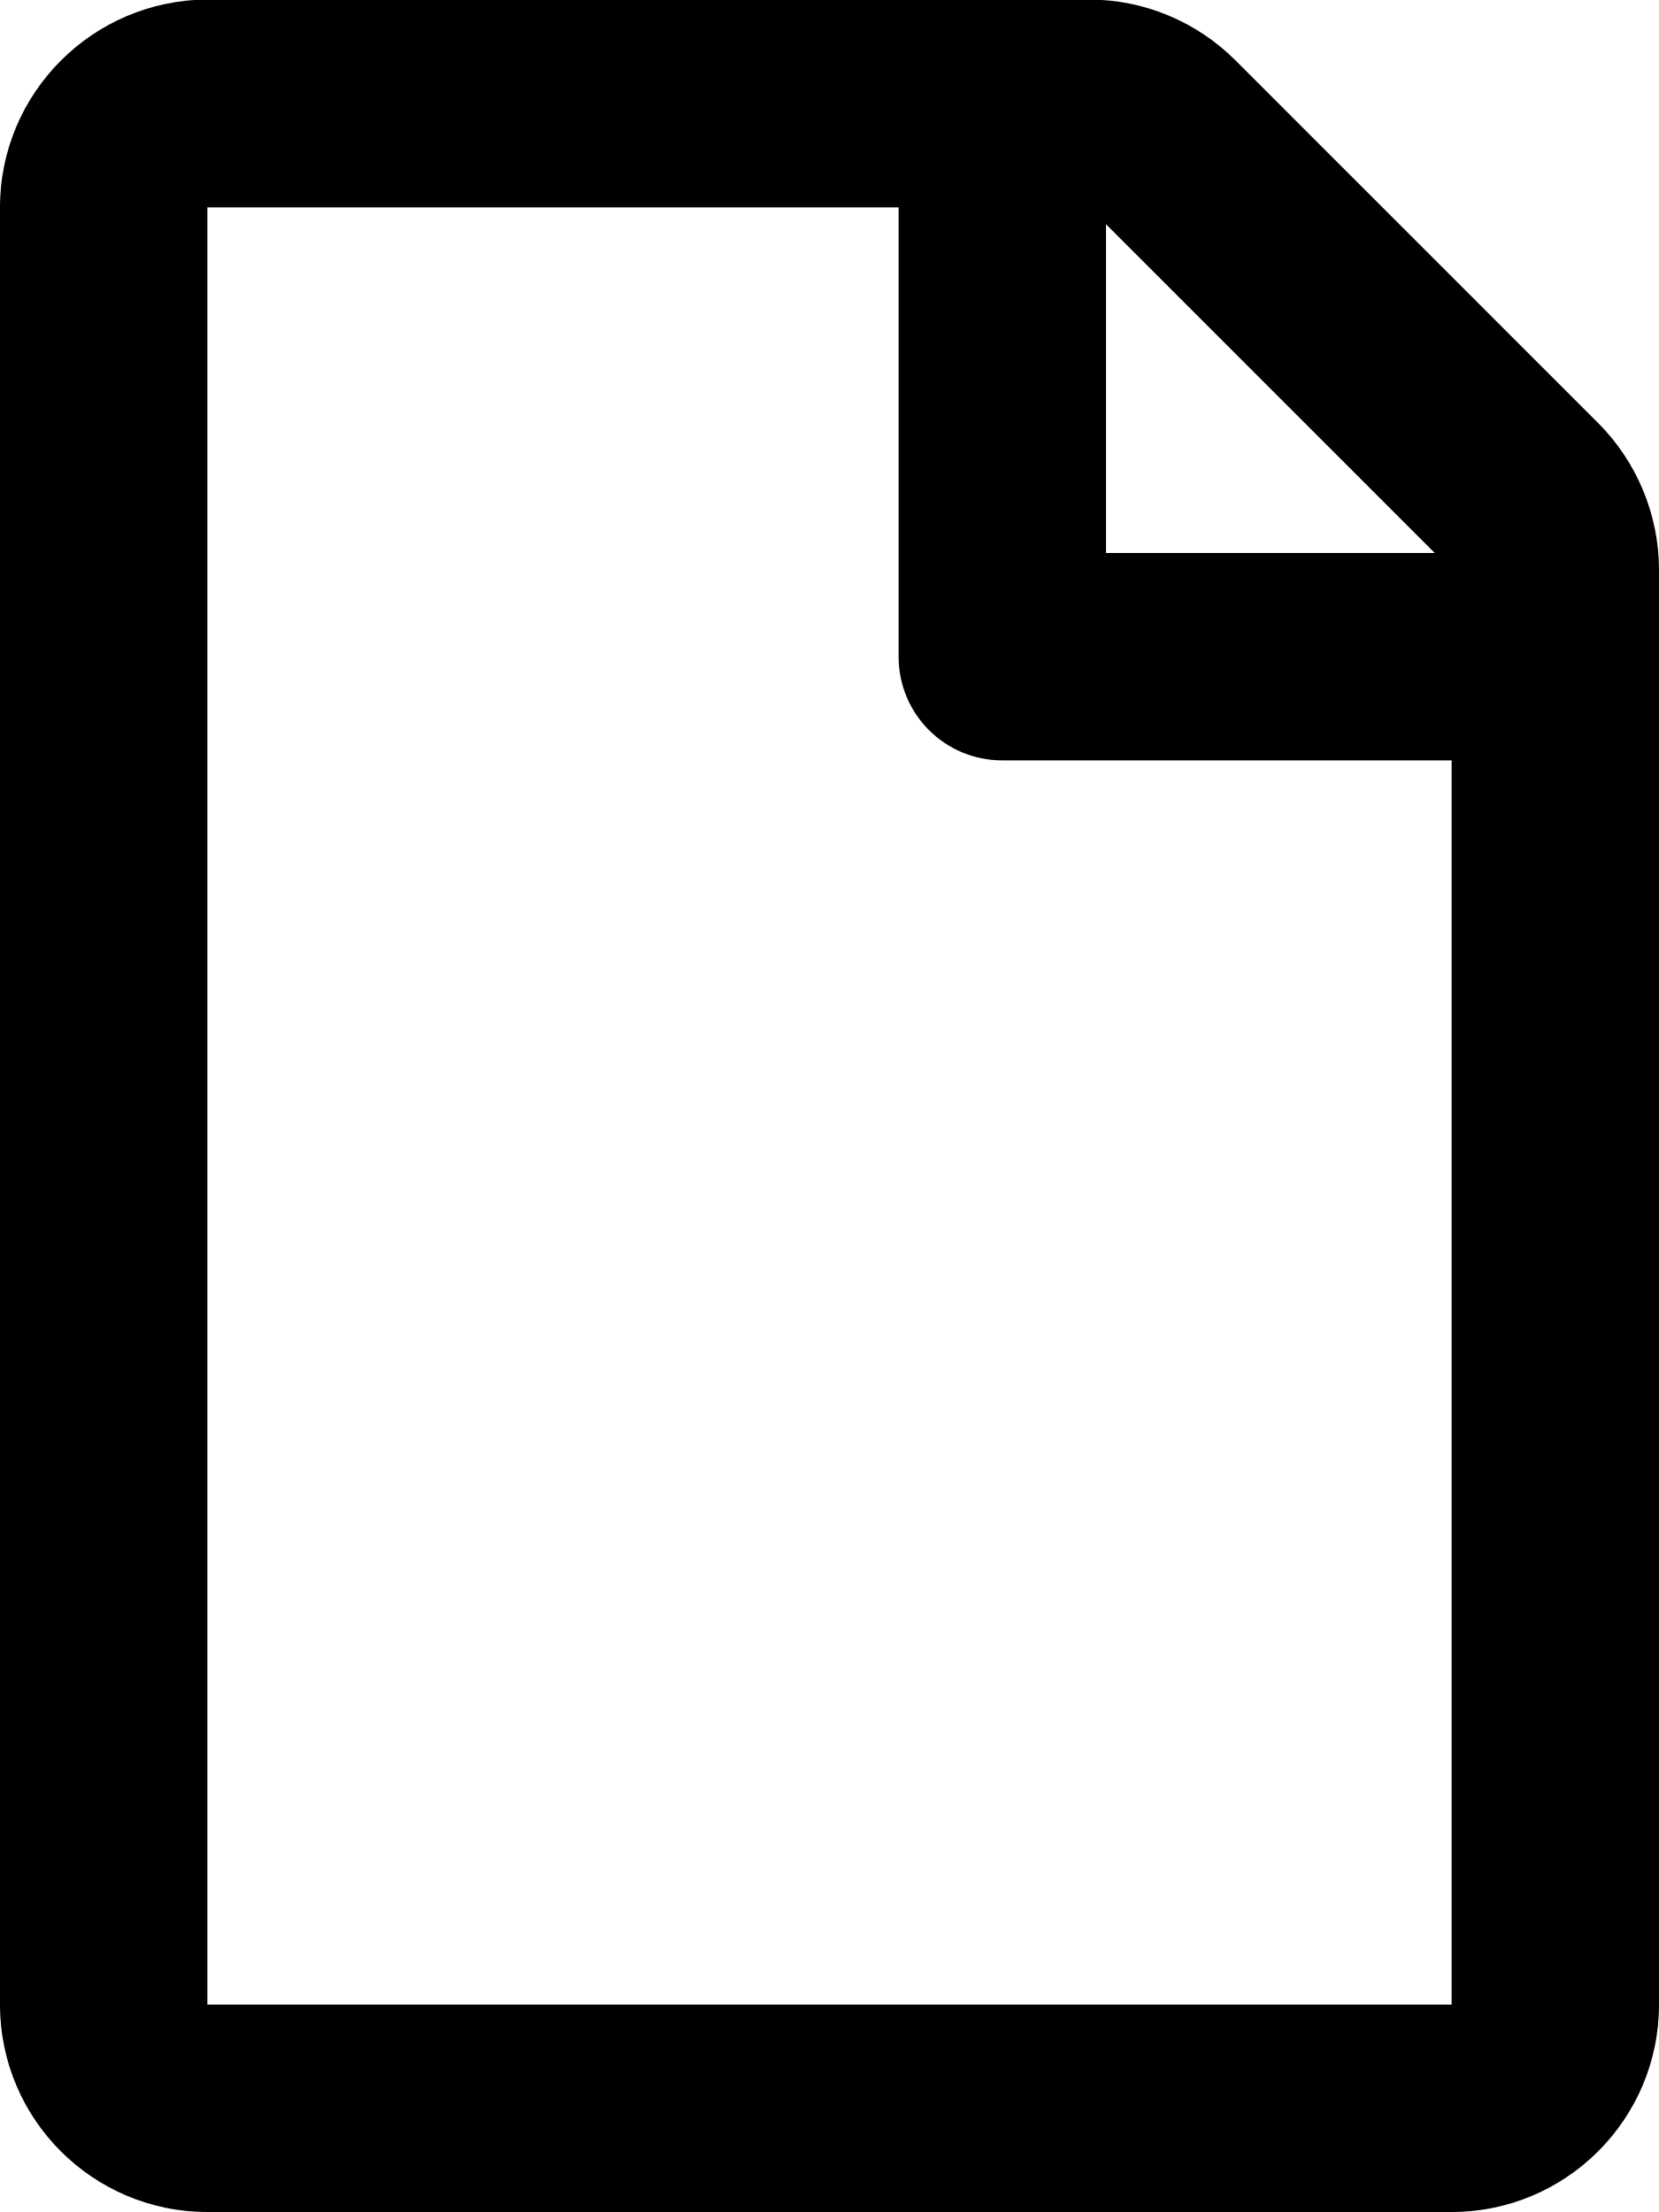
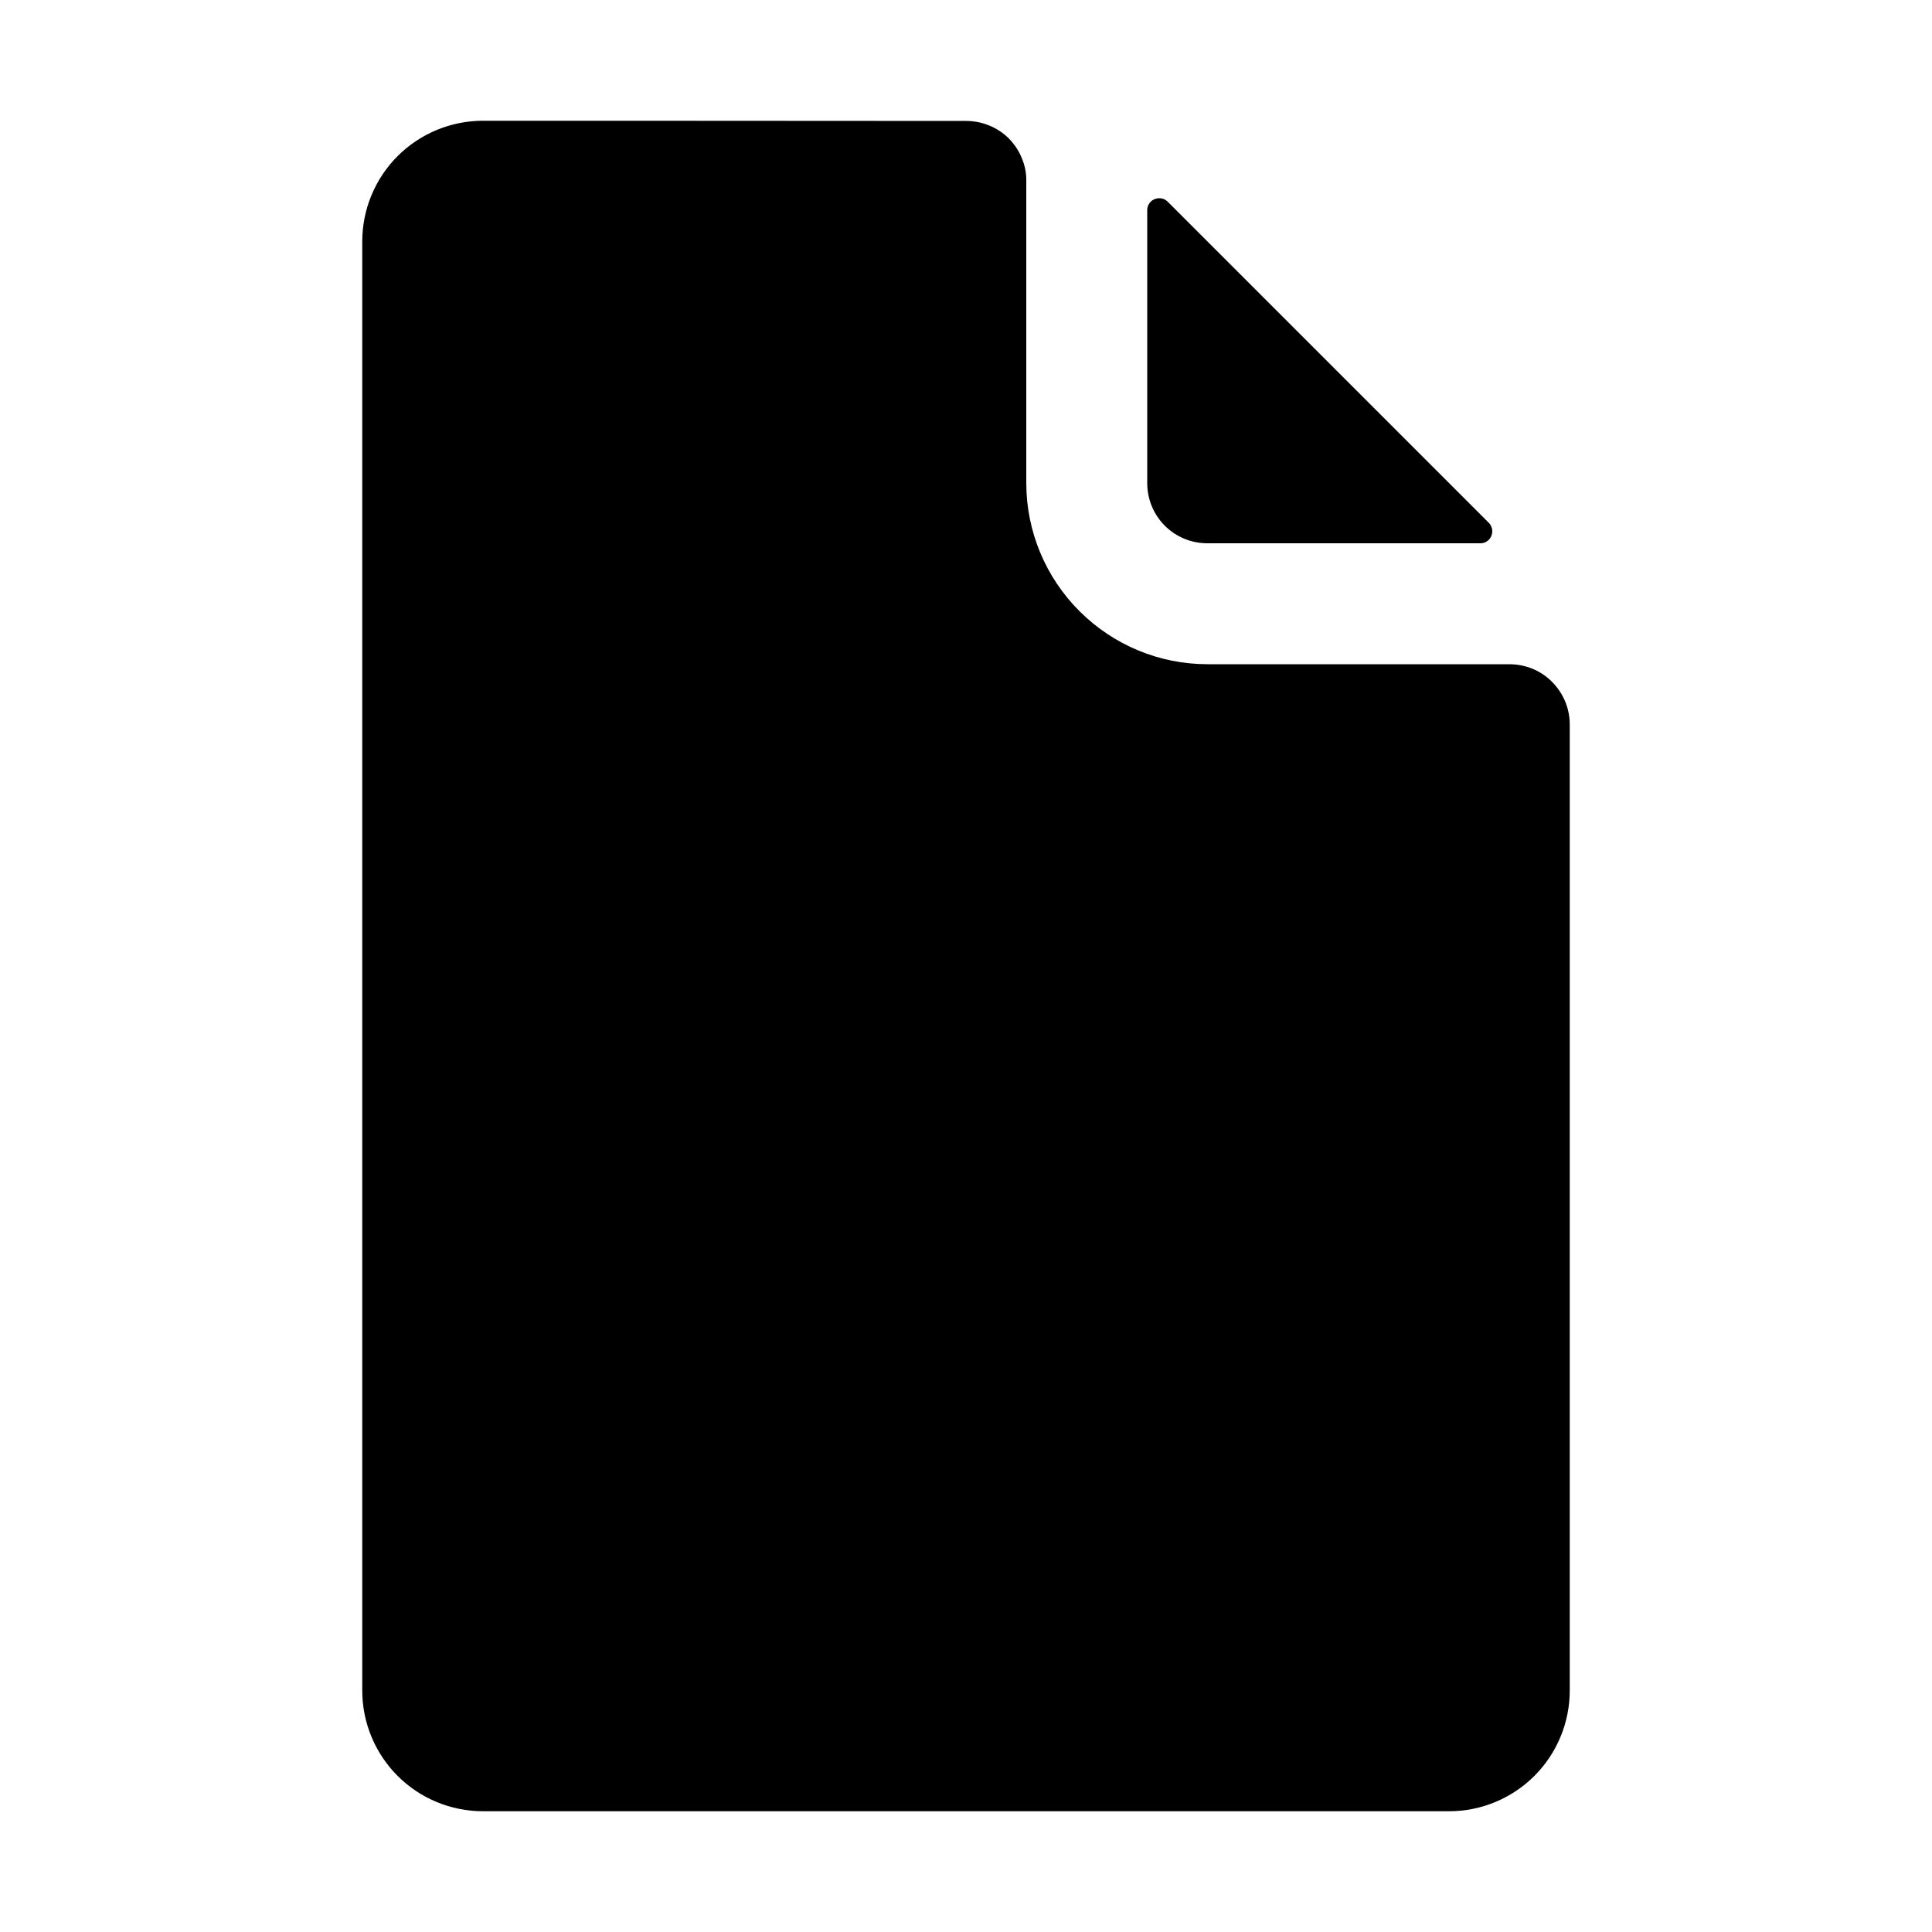
- <svg xmlns="http://www.w3.org/2000/svg" viewBox="0 0 384 512">
-   <path d="M369.9 97.9L286 14C277 5 264.8-.1 252.1-.1H48C21.5 0 0 21.5 0 48v416c0 26.5 21.5 48 48 48h288c26.5 0 48-21.5 48-48V131.9c0-12.7-5.1-25-14.1-34zM332.1 128H256V51.9l76.1 76.1zM48 464V48h160v104c0 13.3 10.7 24 24 24h104v288H48z" />
+ <svg xmlns="http://www.w3.org/2000/svg" width="10" height="10" viewBox="0 0 10 10" fill="none">
+   <path d="M6.25 2.812H7.662C7.674 2.812 7.686 2.809 7.696 2.802C7.707 2.795 7.715 2.785 7.719 2.774C7.724 2.763 7.725 2.75 7.723 2.738C7.72 2.726 7.715 2.715 7.706 2.706L6.044 1.044C6.035 1.035 6.024 1.029 6.012 1.027C6 1.025 5.987 1.026 5.976 1.031C5.965 1.035 5.955 1.043 5.948 1.054C5.941 1.064 5.938 1.076 5.938 1.088V2.5C5.938 2.583 5.97 2.662 6.029 2.721C6.088 2.78 6.167 2.812 6.25 2.812V2.812Z" fill="black" />
+   <path d="M7.812 3.438H6.25C6.001 3.438 5.763 3.339 5.587 3.163C5.411 2.987 5.312 2.749 5.312 2.5V0.938C5.313 0.897 5.305 0.857 5.289 0.819C5.274 0.781 5.251 0.747 5.222 0.717C5.193 0.688 5.158 0.665 5.121 0.65C5.083 0.634 5.042 0.626 5.001 0.626C4.269 0.625 2.5 0.625 2.5 0.625C2.334 0.625 2.175 0.691 2.058 0.808C1.941 0.925 1.875 1.084 1.875 1.25V8.75C1.875 8.916 1.941 9.075 2.058 9.192C2.175 9.309 2.334 9.375 2.5 9.375H7.5C7.666 9.375 7.825 9.309 7.942 9.192C8.059 9.075 8.125 8.916 8.125 8.75V3.75C8.125 3.667 8.092 3.588 8.033 3.529C7.975 3.47 7.895 3.438 7.812 3.438Z" fill="black" />
</svg>
